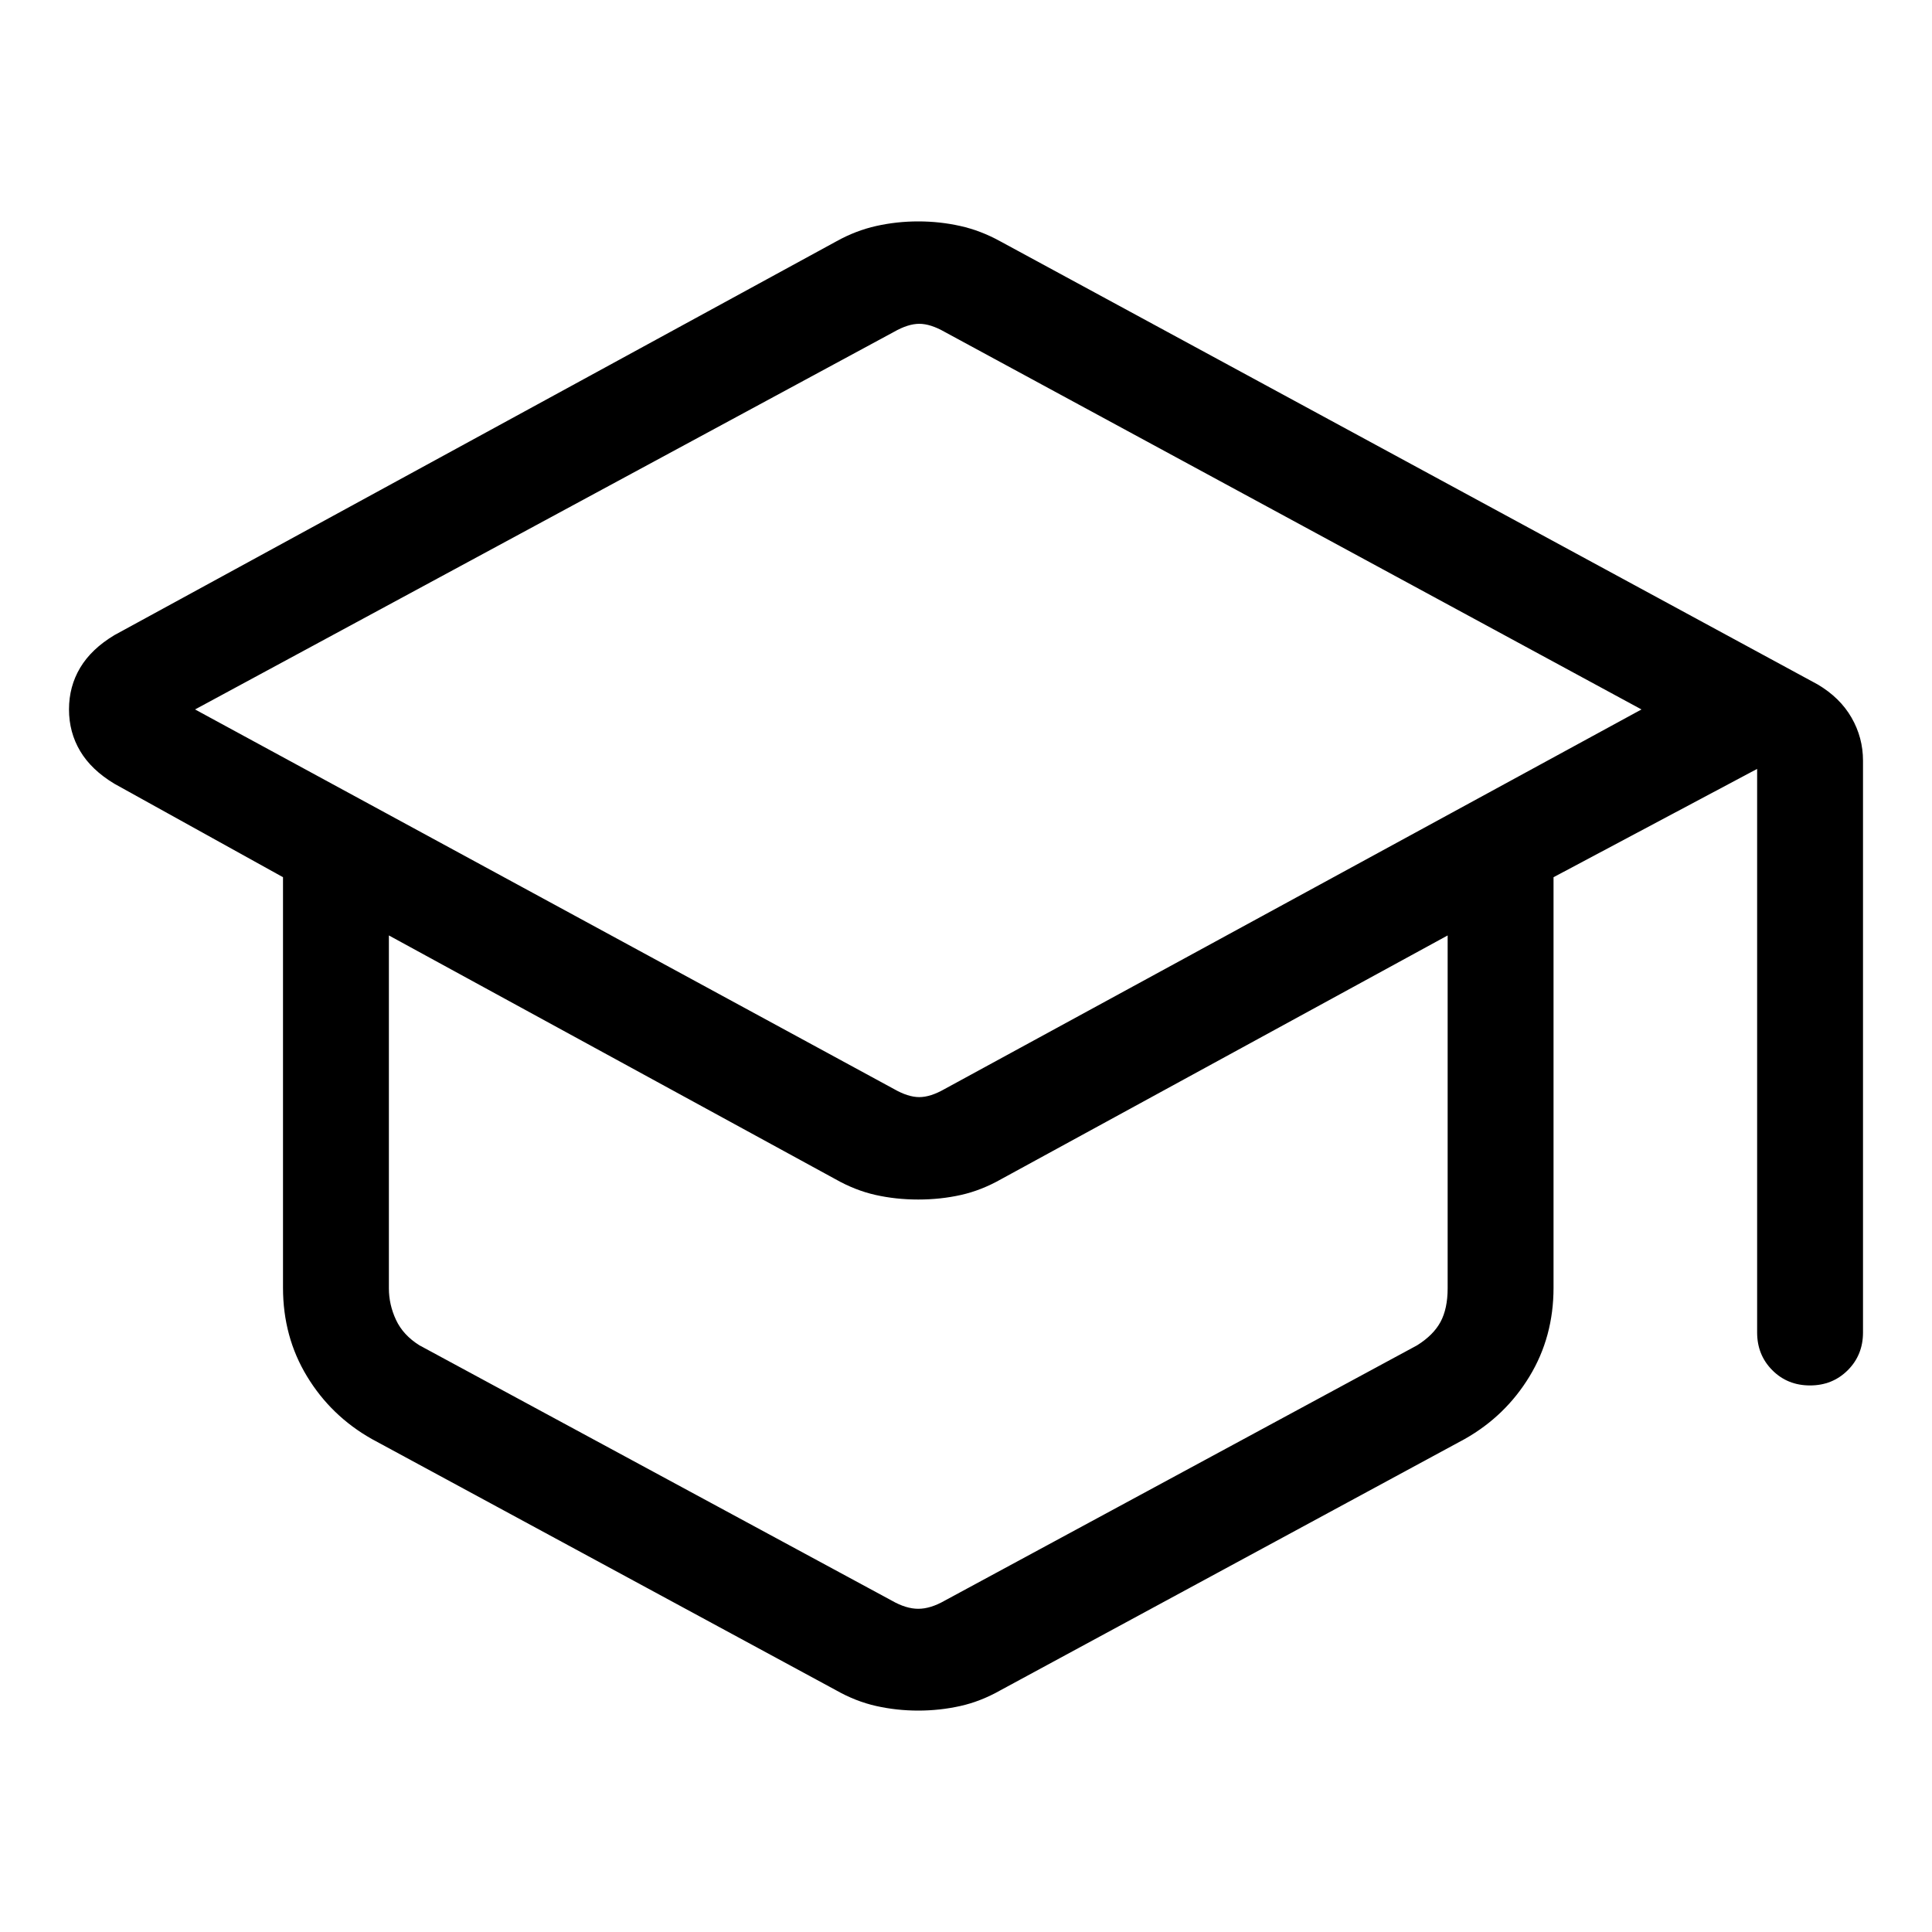
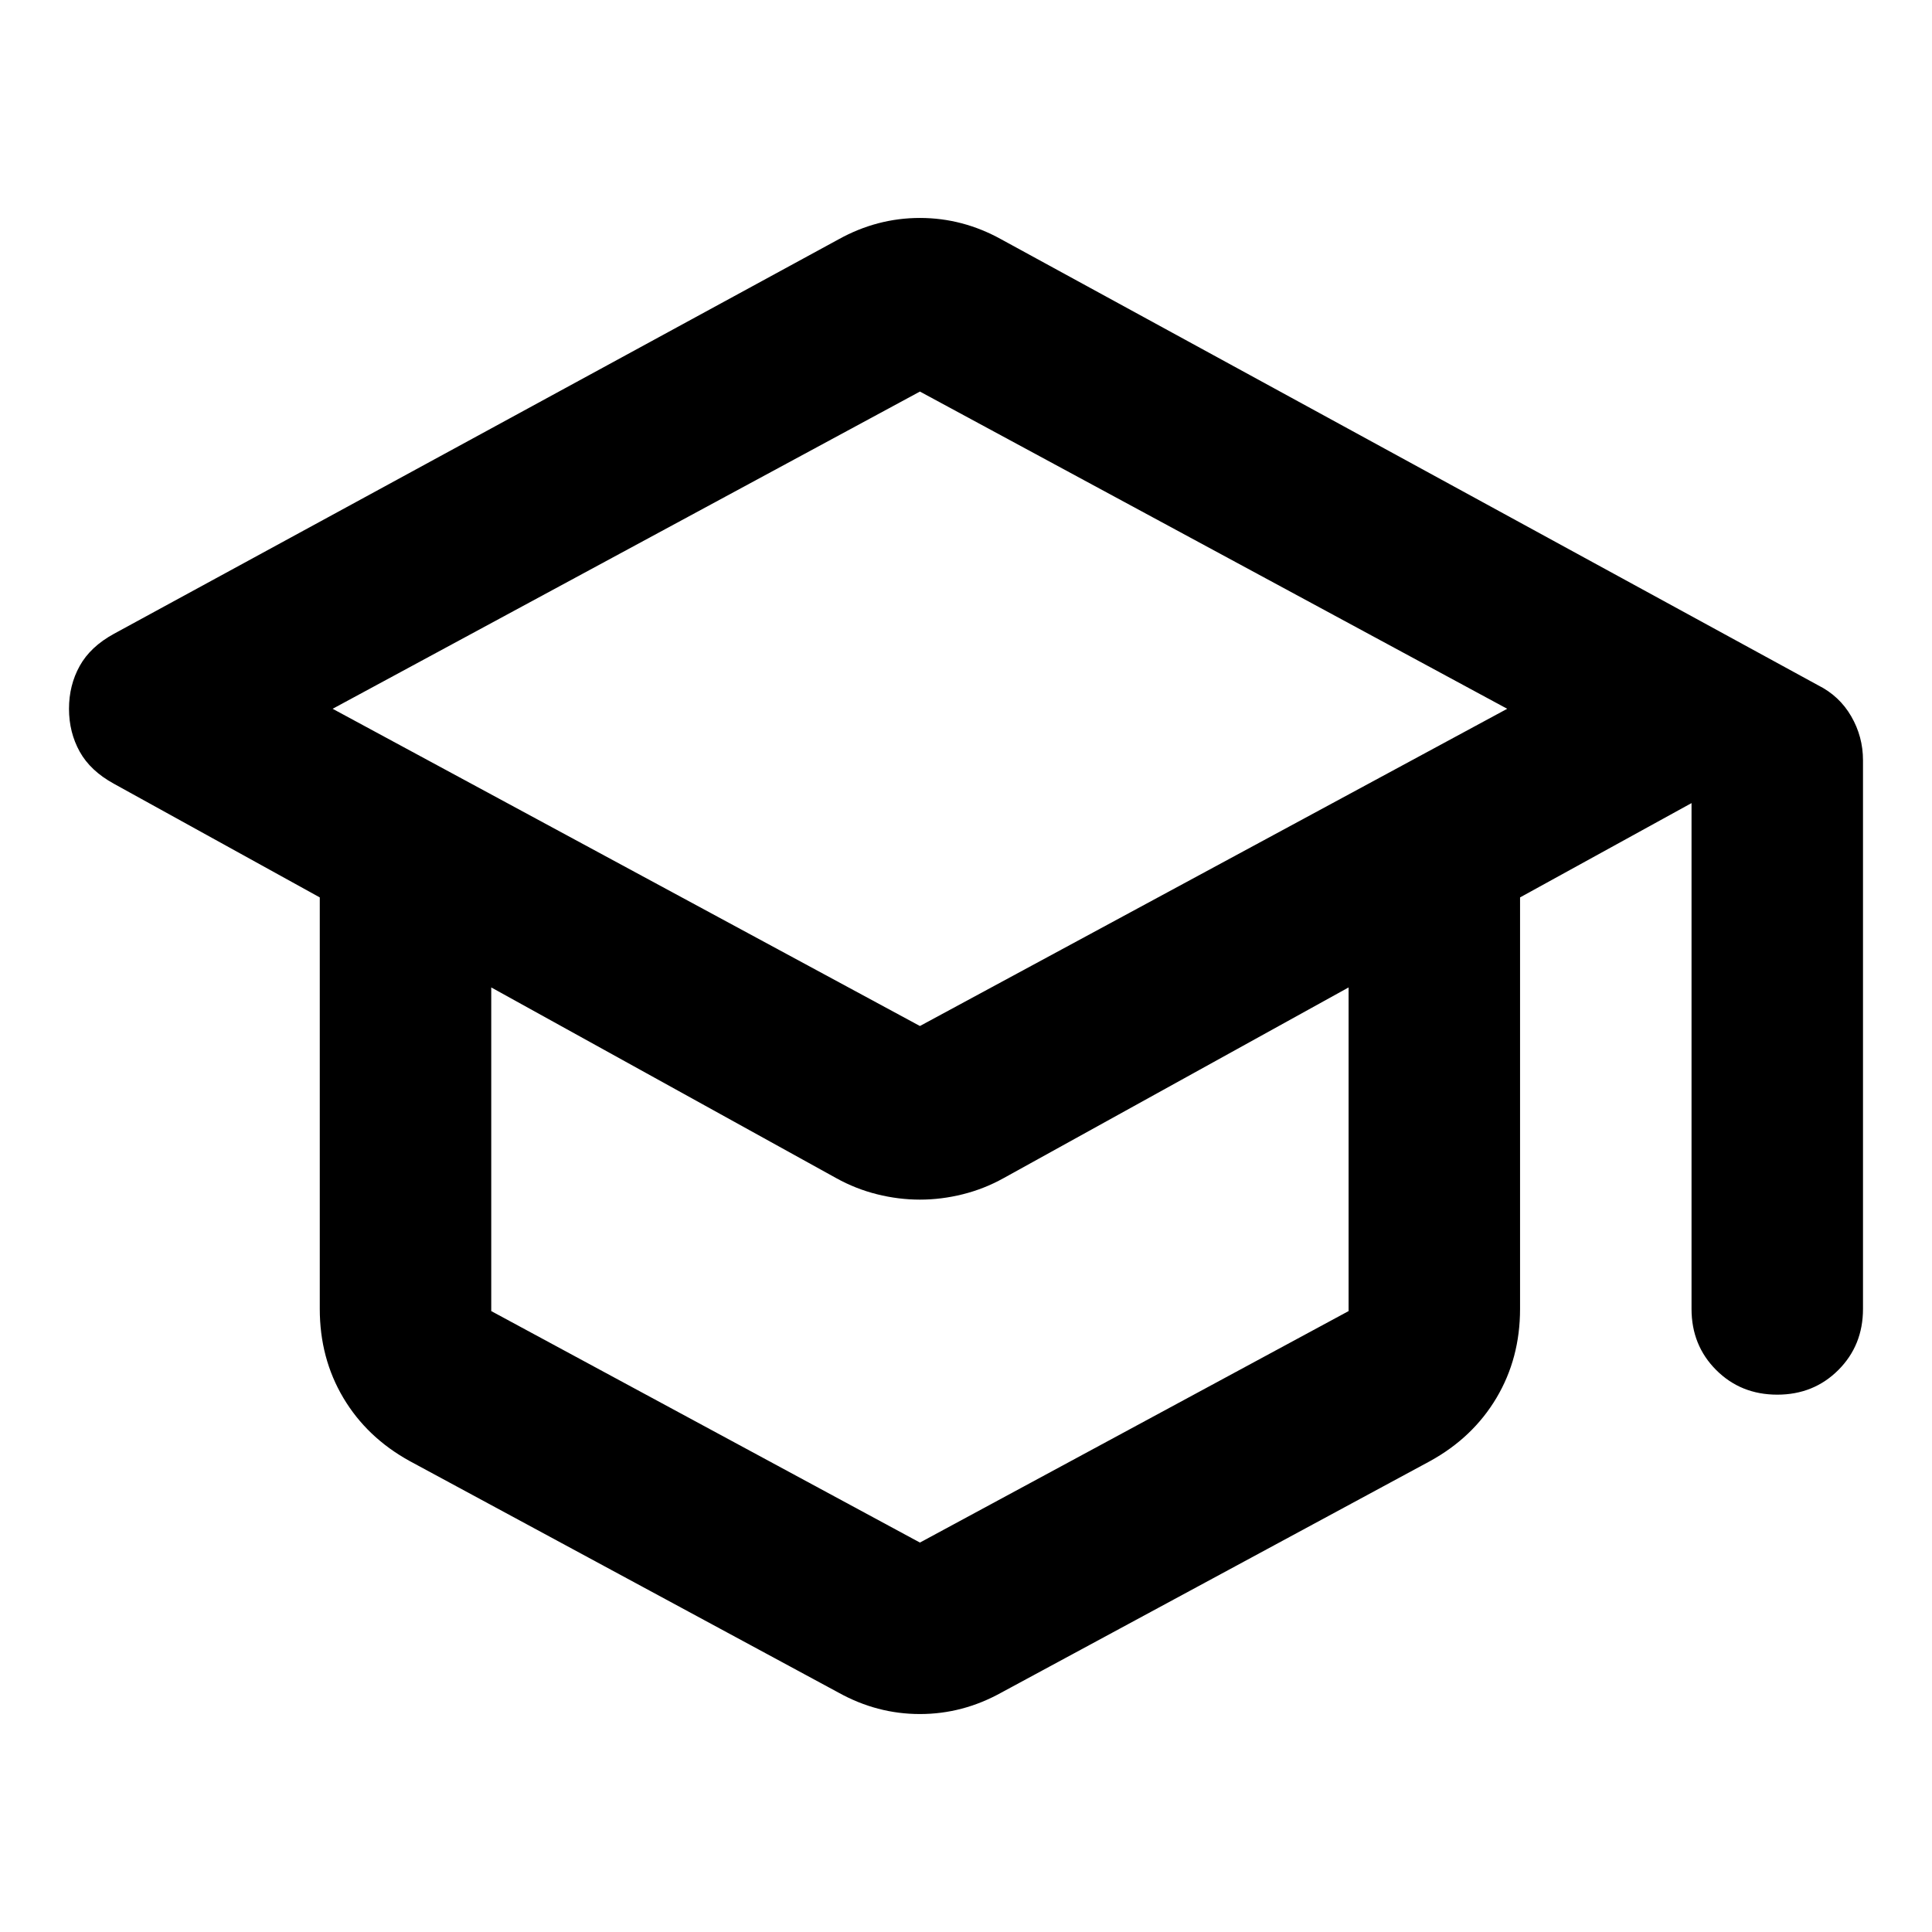
<svg xmlns="http://www.w3.org/2000/svg" height="280" viewBox="0 0 280 280" width="280">
-   <path d="m53.881 208.549c-3.936-2.225-7.064-5.248-9.383-9.069-2.322-3.821-3.483-8.107-3.483-12.859v-59.49l-24.432-13.541c-2.225-1.338-3.878-2.914-4.96-4.73-1.082-1.816-1.623-3.832-1.623-6.05 0-2.217.541-4.231 1.623-6.042 1.082-1.811 2.735-3.385 4.96-4.722l104.653-57.081c1.857-1.033 3.775-1.771 5.754-2.213 1.979-.442 4.01-.664 6.092-.664 2.082 0 4.112.221 6.092.664 1.979.442 3.901 1.178 5.766 2.206l118.482 64.232c2.164 1.279 3.802 2.883 4.914 4.814 1.11 1.931 1.665 4.014 1.665 6.249v82.86c0 2.174-.735 3.996-2.206 5.466-1.473 1.473-3.298 2.21-5.474 2.21-2.179 0-4.001-.737-5.466-2.21-1.465-1.471-2.198-3.293-2.198-5.466v-81.678l-29.507 15.697v59.49c0 4.752-1.161 9.038-3.483 12.859-2.32 3.821-5.447 6.844-9.383 9.069l-67.278 36.412c-1.908 1.082-3.851 1.844-5.831 2.286-1.979.442-4.01.664-6.092.664-2.082 0-4.112-.221-6.092-.664-1.979-.442-3.923-1.205-5.831-2.286zm75.66-50.729c1.376.788 2.605 1.182 3.687 1.182 1.084 0 2.314-.394 3.69-1.182l100.978-55.002-100.978-54.711c-1.376-.785-2.606-1.178-3.69-1.178-1.082 0-2.311.393-3.687 1.178l-101.273 54.711zm-.295 74.156c1.376.788 2.655 1.182 3.836 1.182 1.182 0 2.46-.394 3.836-1.182l68.459-37.003c1.575-.985 2.707-2.116 3.395-3.395.688-1.279 1.032-2.901 1.032-4.868v-51.139l-64.711 35.323c-1.908 1.082-3.846 1.844-5.816 2.286-1.967.442-4.032.664-6.195.664-2.164 0-4.229-.221-6.195-.664-1.969-.442-3.908-1.205-5.816-2.286l-64.711-35.323v51.139c0 1.575.344 3.101 1.032 4.576.688 1.473 1.82 2.702 3.395 3.687z" />
+   <path d="m59.391 211.756c-4.142-2.278-7.352-5.333-9.63-9.164s-3.417-8.128-3.417-12.891v-59.642l-29.821-16.464c-2.278-1.243-3.935-2.796-4.97-4.659-1.035-1.864-1.553-3.935-1.553-6.213s.518-4.349 1.553-6.213c1.035-1.864 2.692-3.417 4.97-4.659l104.994-57.157c1.864-1.035 3.779-1.812 5.747-2.33 1.967-.518 3.986-.777 6.057-.777s4.09.259 6.057.777c1.967.518 3.883 1.294 5.747 2.33l118.351 64.612c2.071 1.035 3.676 2.537 4.815 4.504 1.139 1.967 1.708 4.09 1.708 6.368v79.522c0 3.521-1.191 6.472-3.572 8.853s-5.333 3.572-8.853 3.572c-3.521 0-6.472-1.191-8.853-3.572s-3.572-5.333-3.572-8.853v-73.309l-24.851 13.668v59.642c0 4.763-1.139 9.06-3.417 12.891-2.278 3.831-5.488 6.886-9.63 9.164l-62.127 33.548c-1.864 1.035-3.779 1.812-5.747 2.33-1.967.518-3.986.777-6.057.777s-4.09-.259-6.057-.777c-1.967-.518-3.883-1.294-5.747-2.33zm73.931-63.059 85.114-45.974-85.114-45.974-85.114 45.974zm0 74.863 62.127-33.548v-46.906l-50.012 27.646c-1.864 1.035-3.831 1.812-5.902 2.33s-4.142.777-6.213.777-4.142-.259-6.213-.777-4.038-1.294-5.902-2.33l-50.012-27.646v46.906z" />
</svg>
